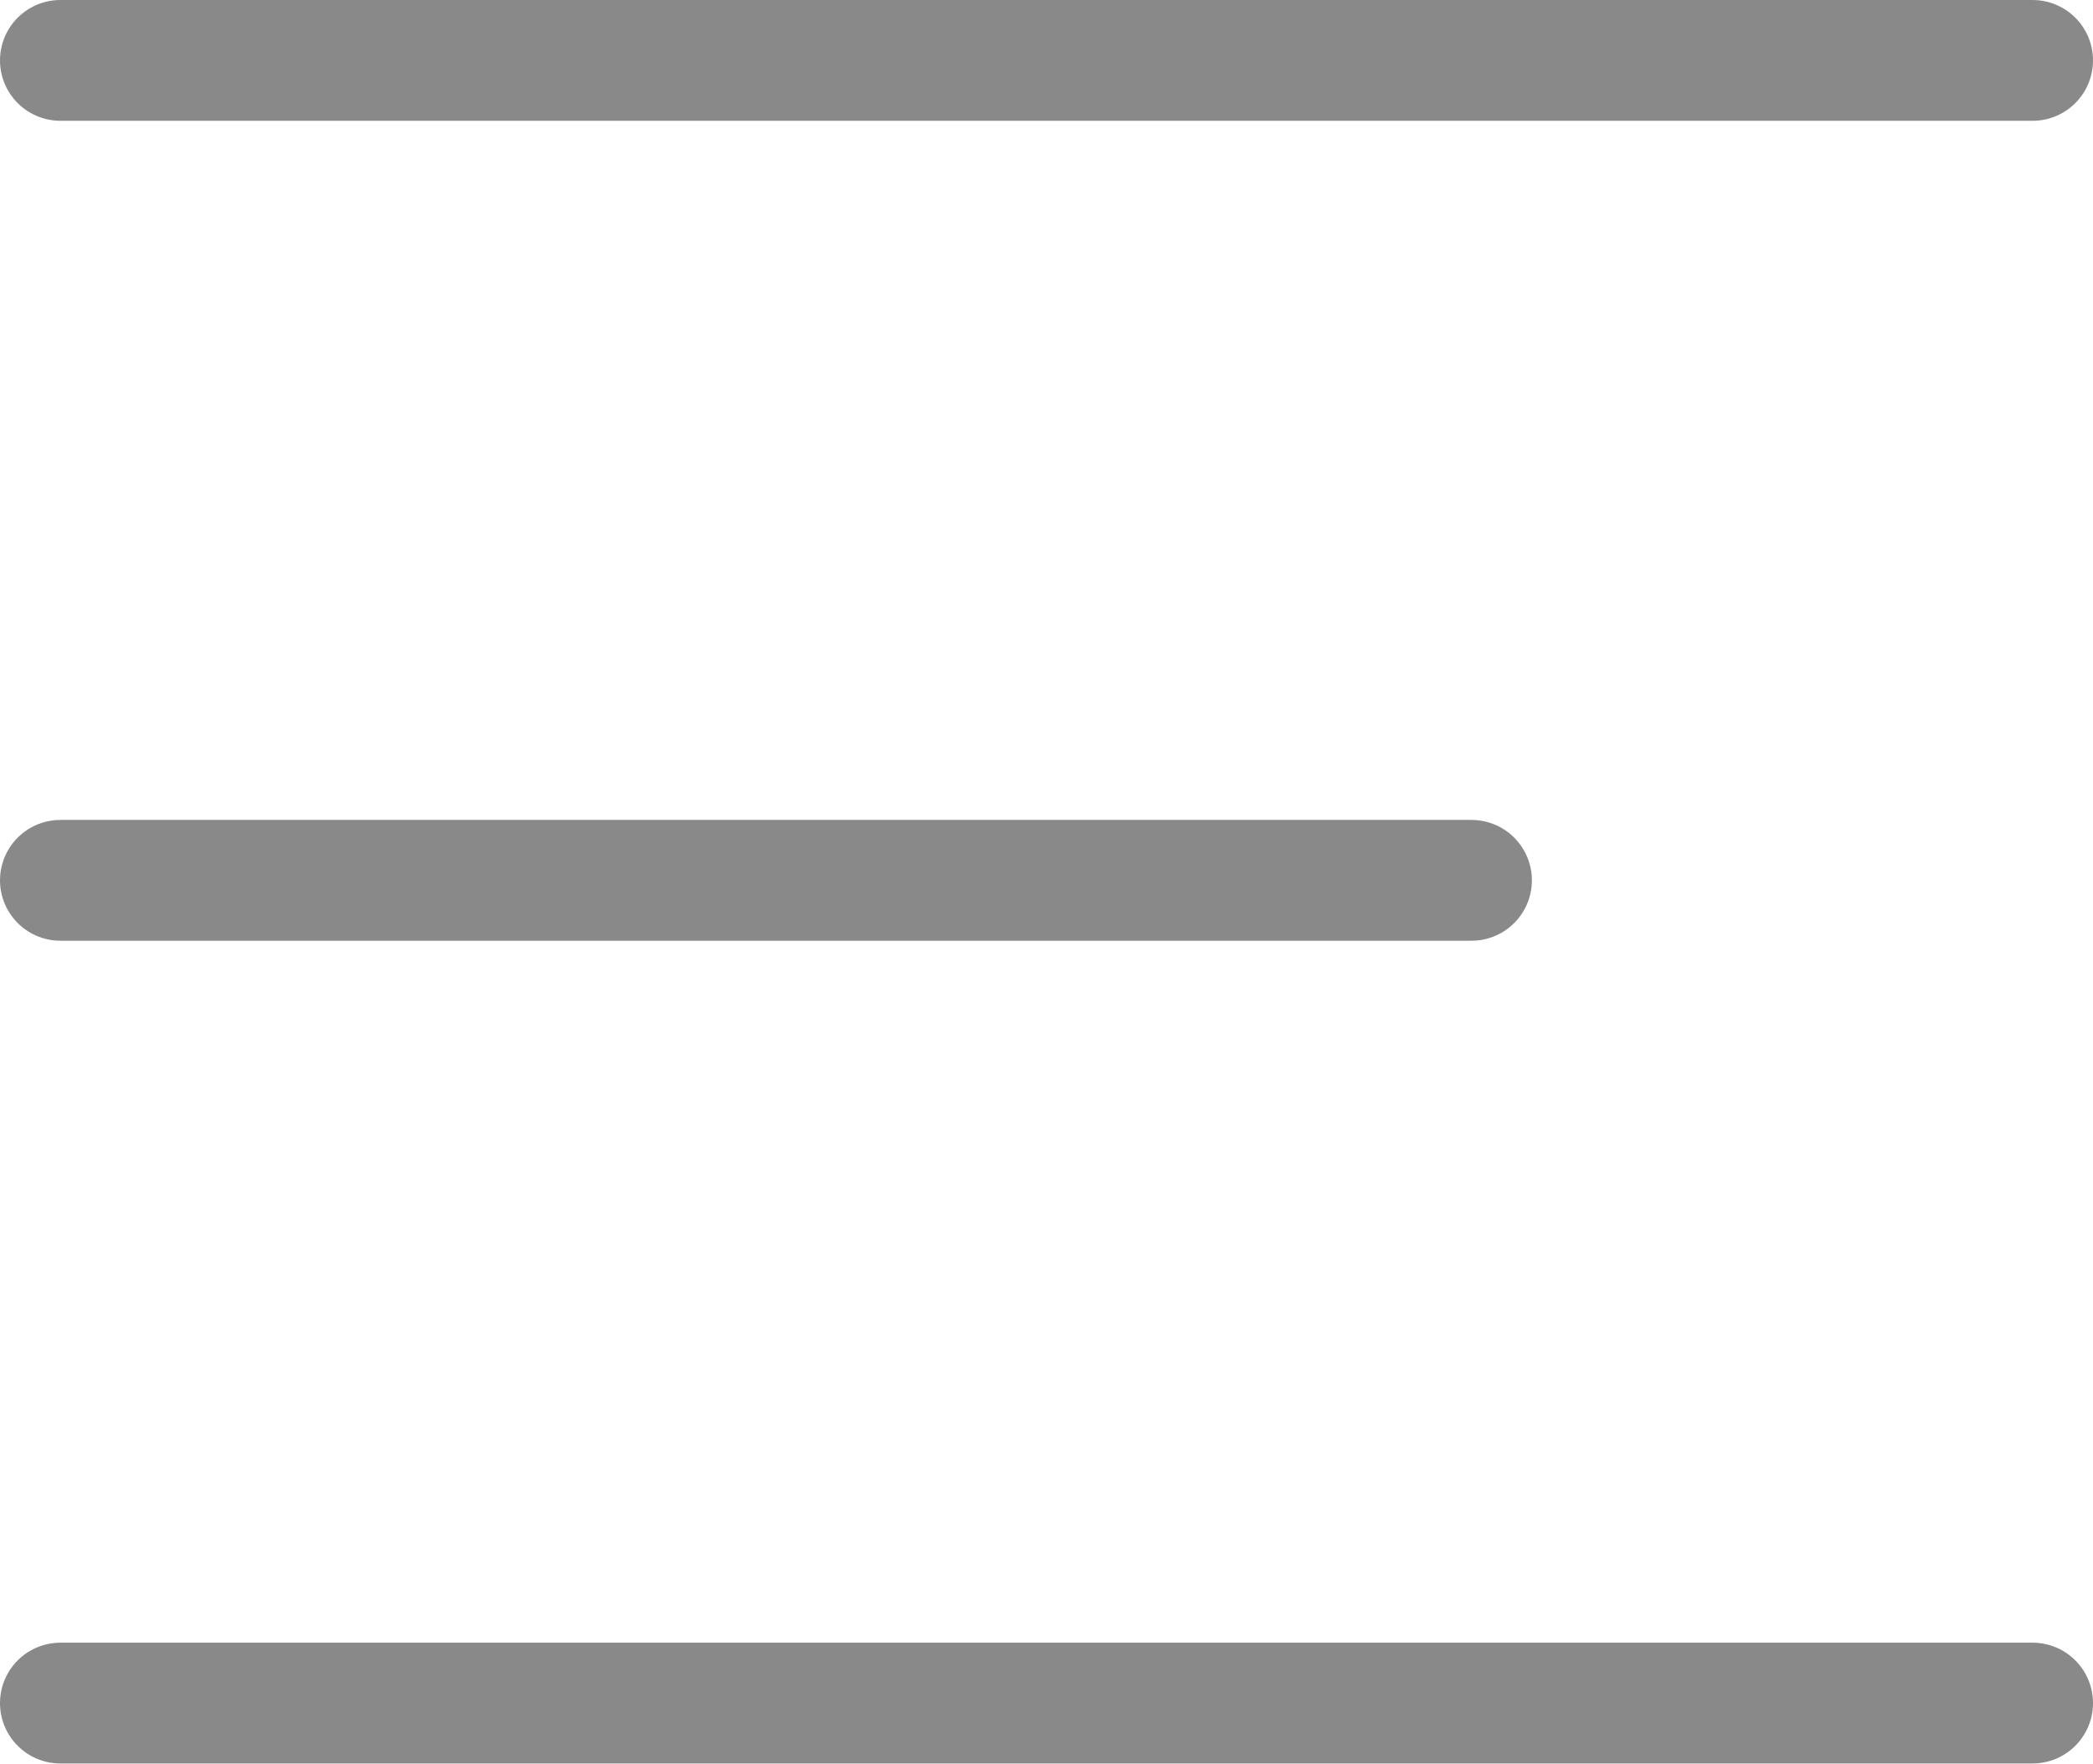
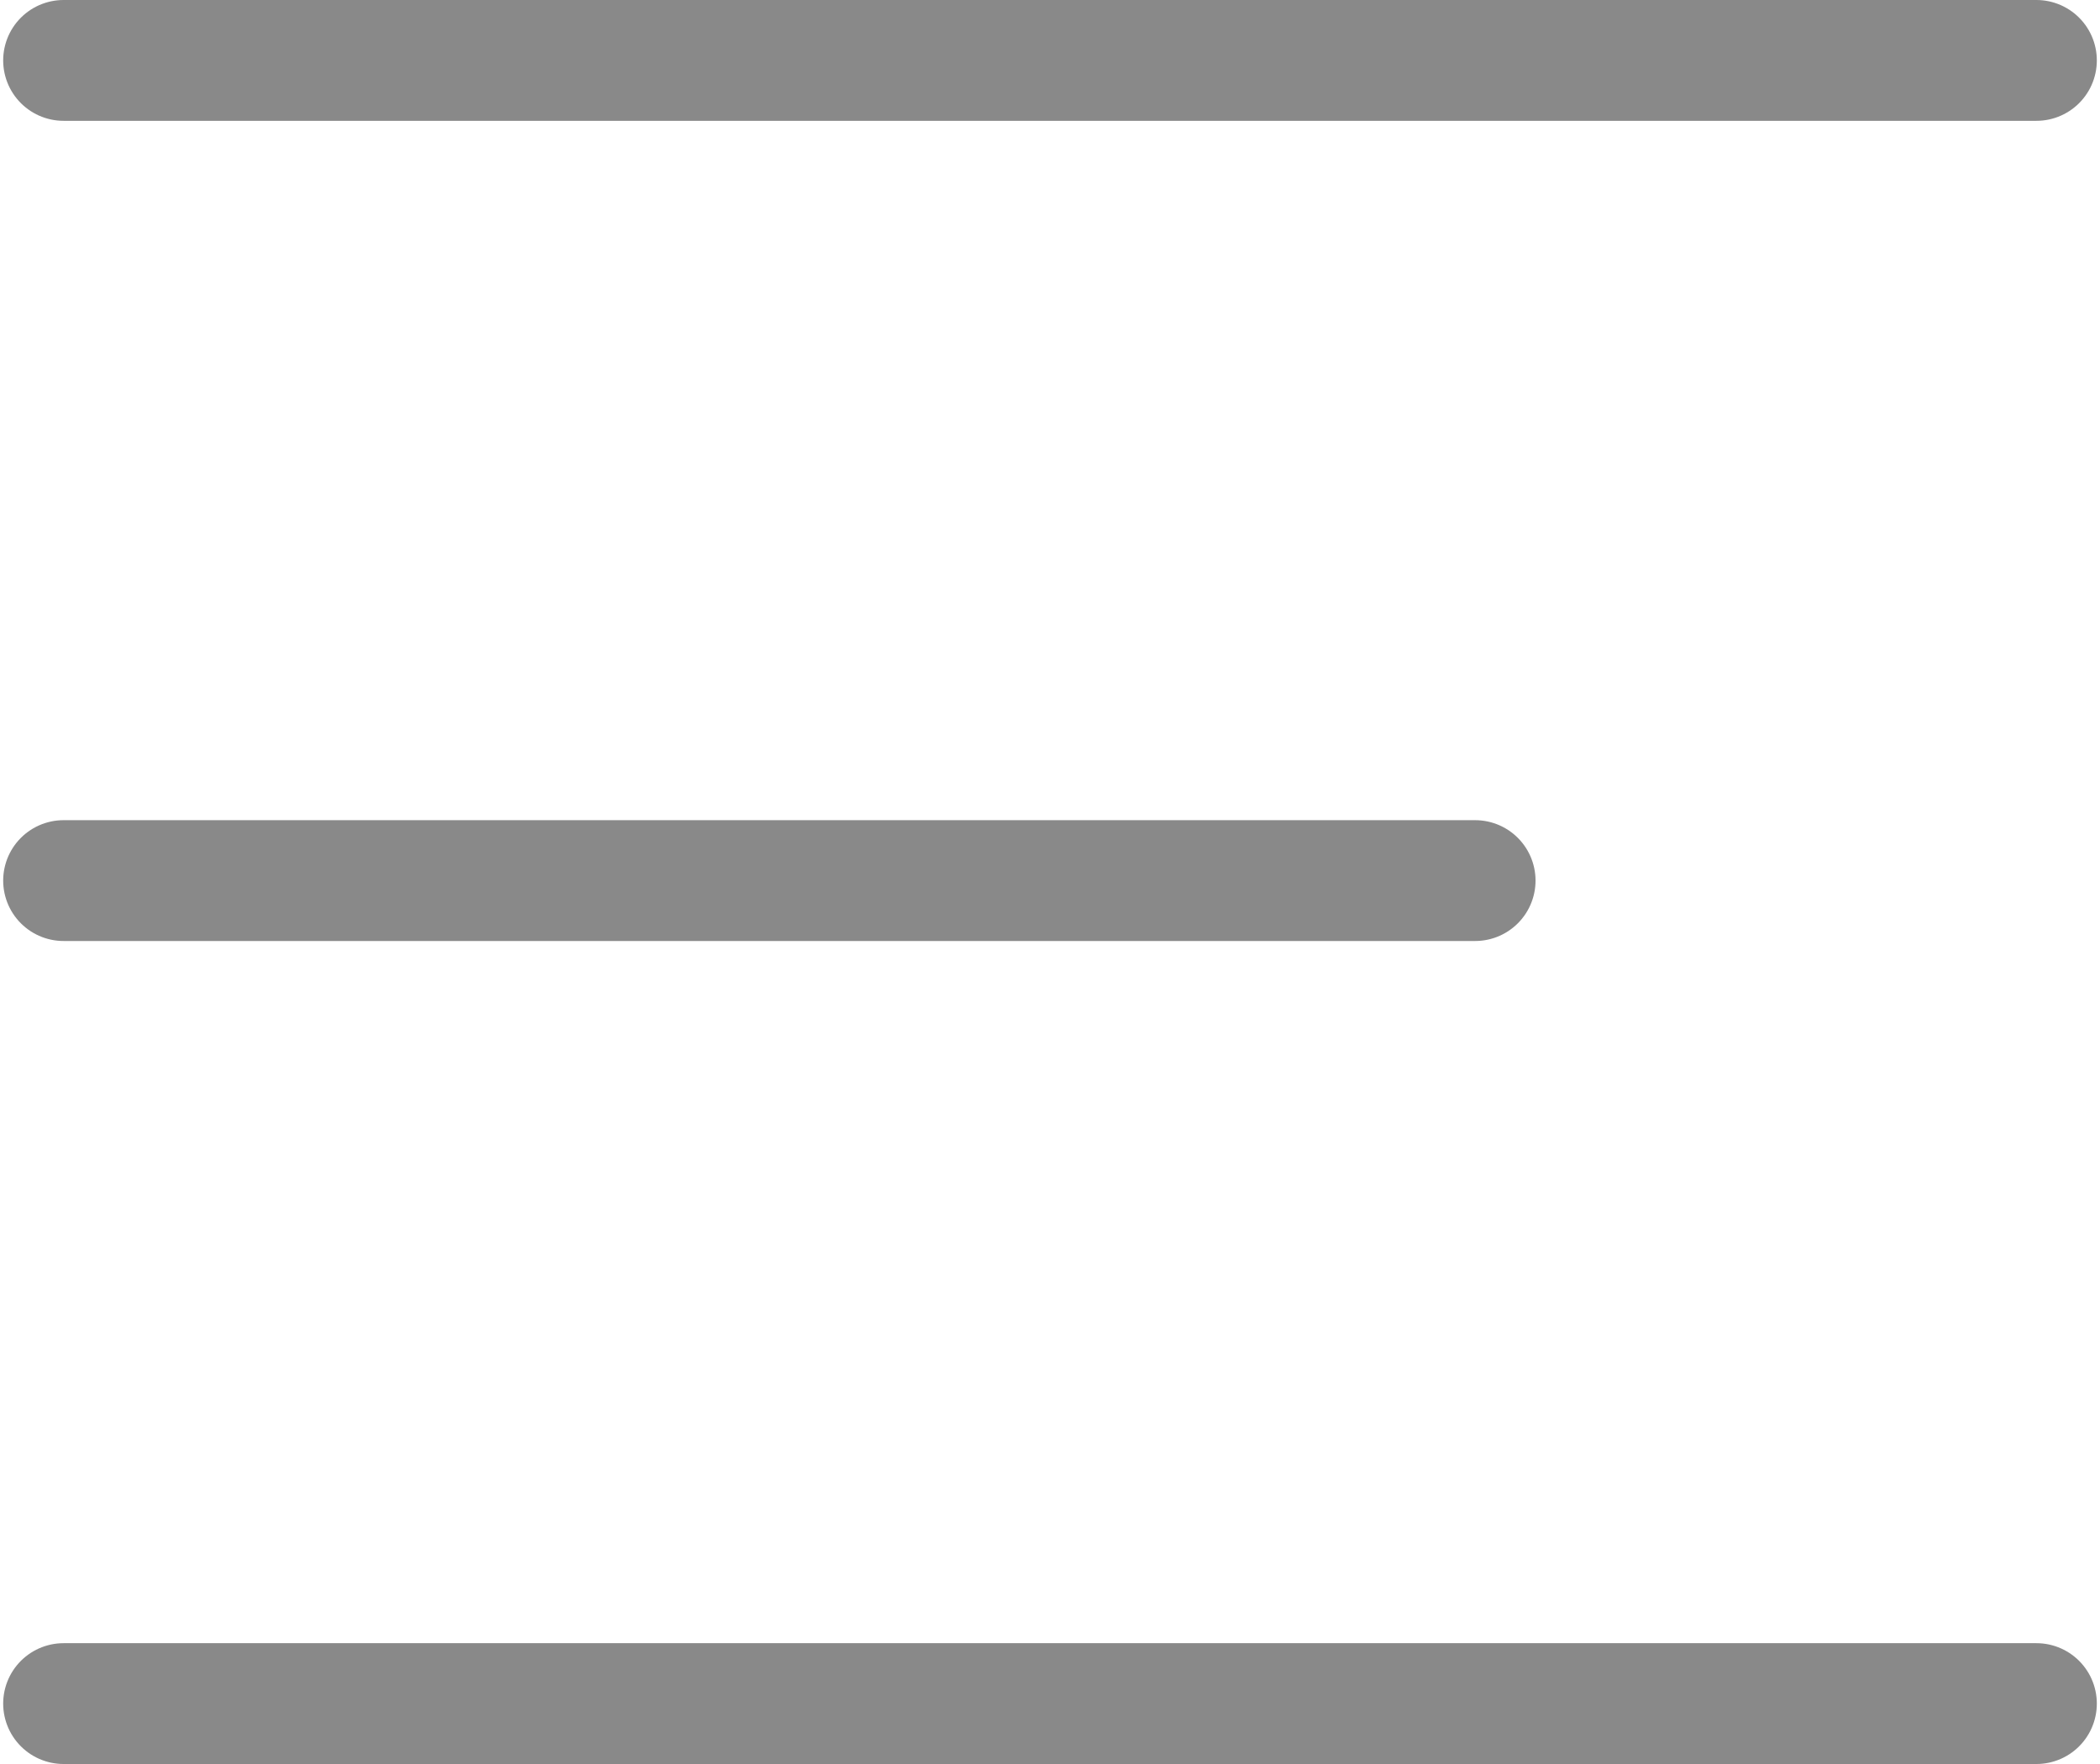
- <svg xmlns="http://www.w3.org/2000/svg" width="103.968" height="87.598" viewBox="0 0 103.968 87.598">
+ <svg xmlns="http://www.w3.org/2000/svg" width="25" height="21" viewBox="0 0 103.968 87.598">
  <g transform="translate(-0.731 -2.109)">
    <line x2="97.968" transform="translate(3.731 5.109)" fill="none" stroke="#898989" stroke-linecap="round" stroke-miterlimit="10" stroke-width="6" />
    <line x2="97.968" transform="translate(3.731 86.707)" fill="none" stroke="#898989" stroke-linecap="round" stroke-miterlimit="10" stroke-width="6" />
    <line x2="70.095" transform="translate(3.731 45.838)" fill="none" stroke="#898989" stroke-linecap="round" stroke-miterlimit="10" stroke-width="6" />
  </g>
</svg>
